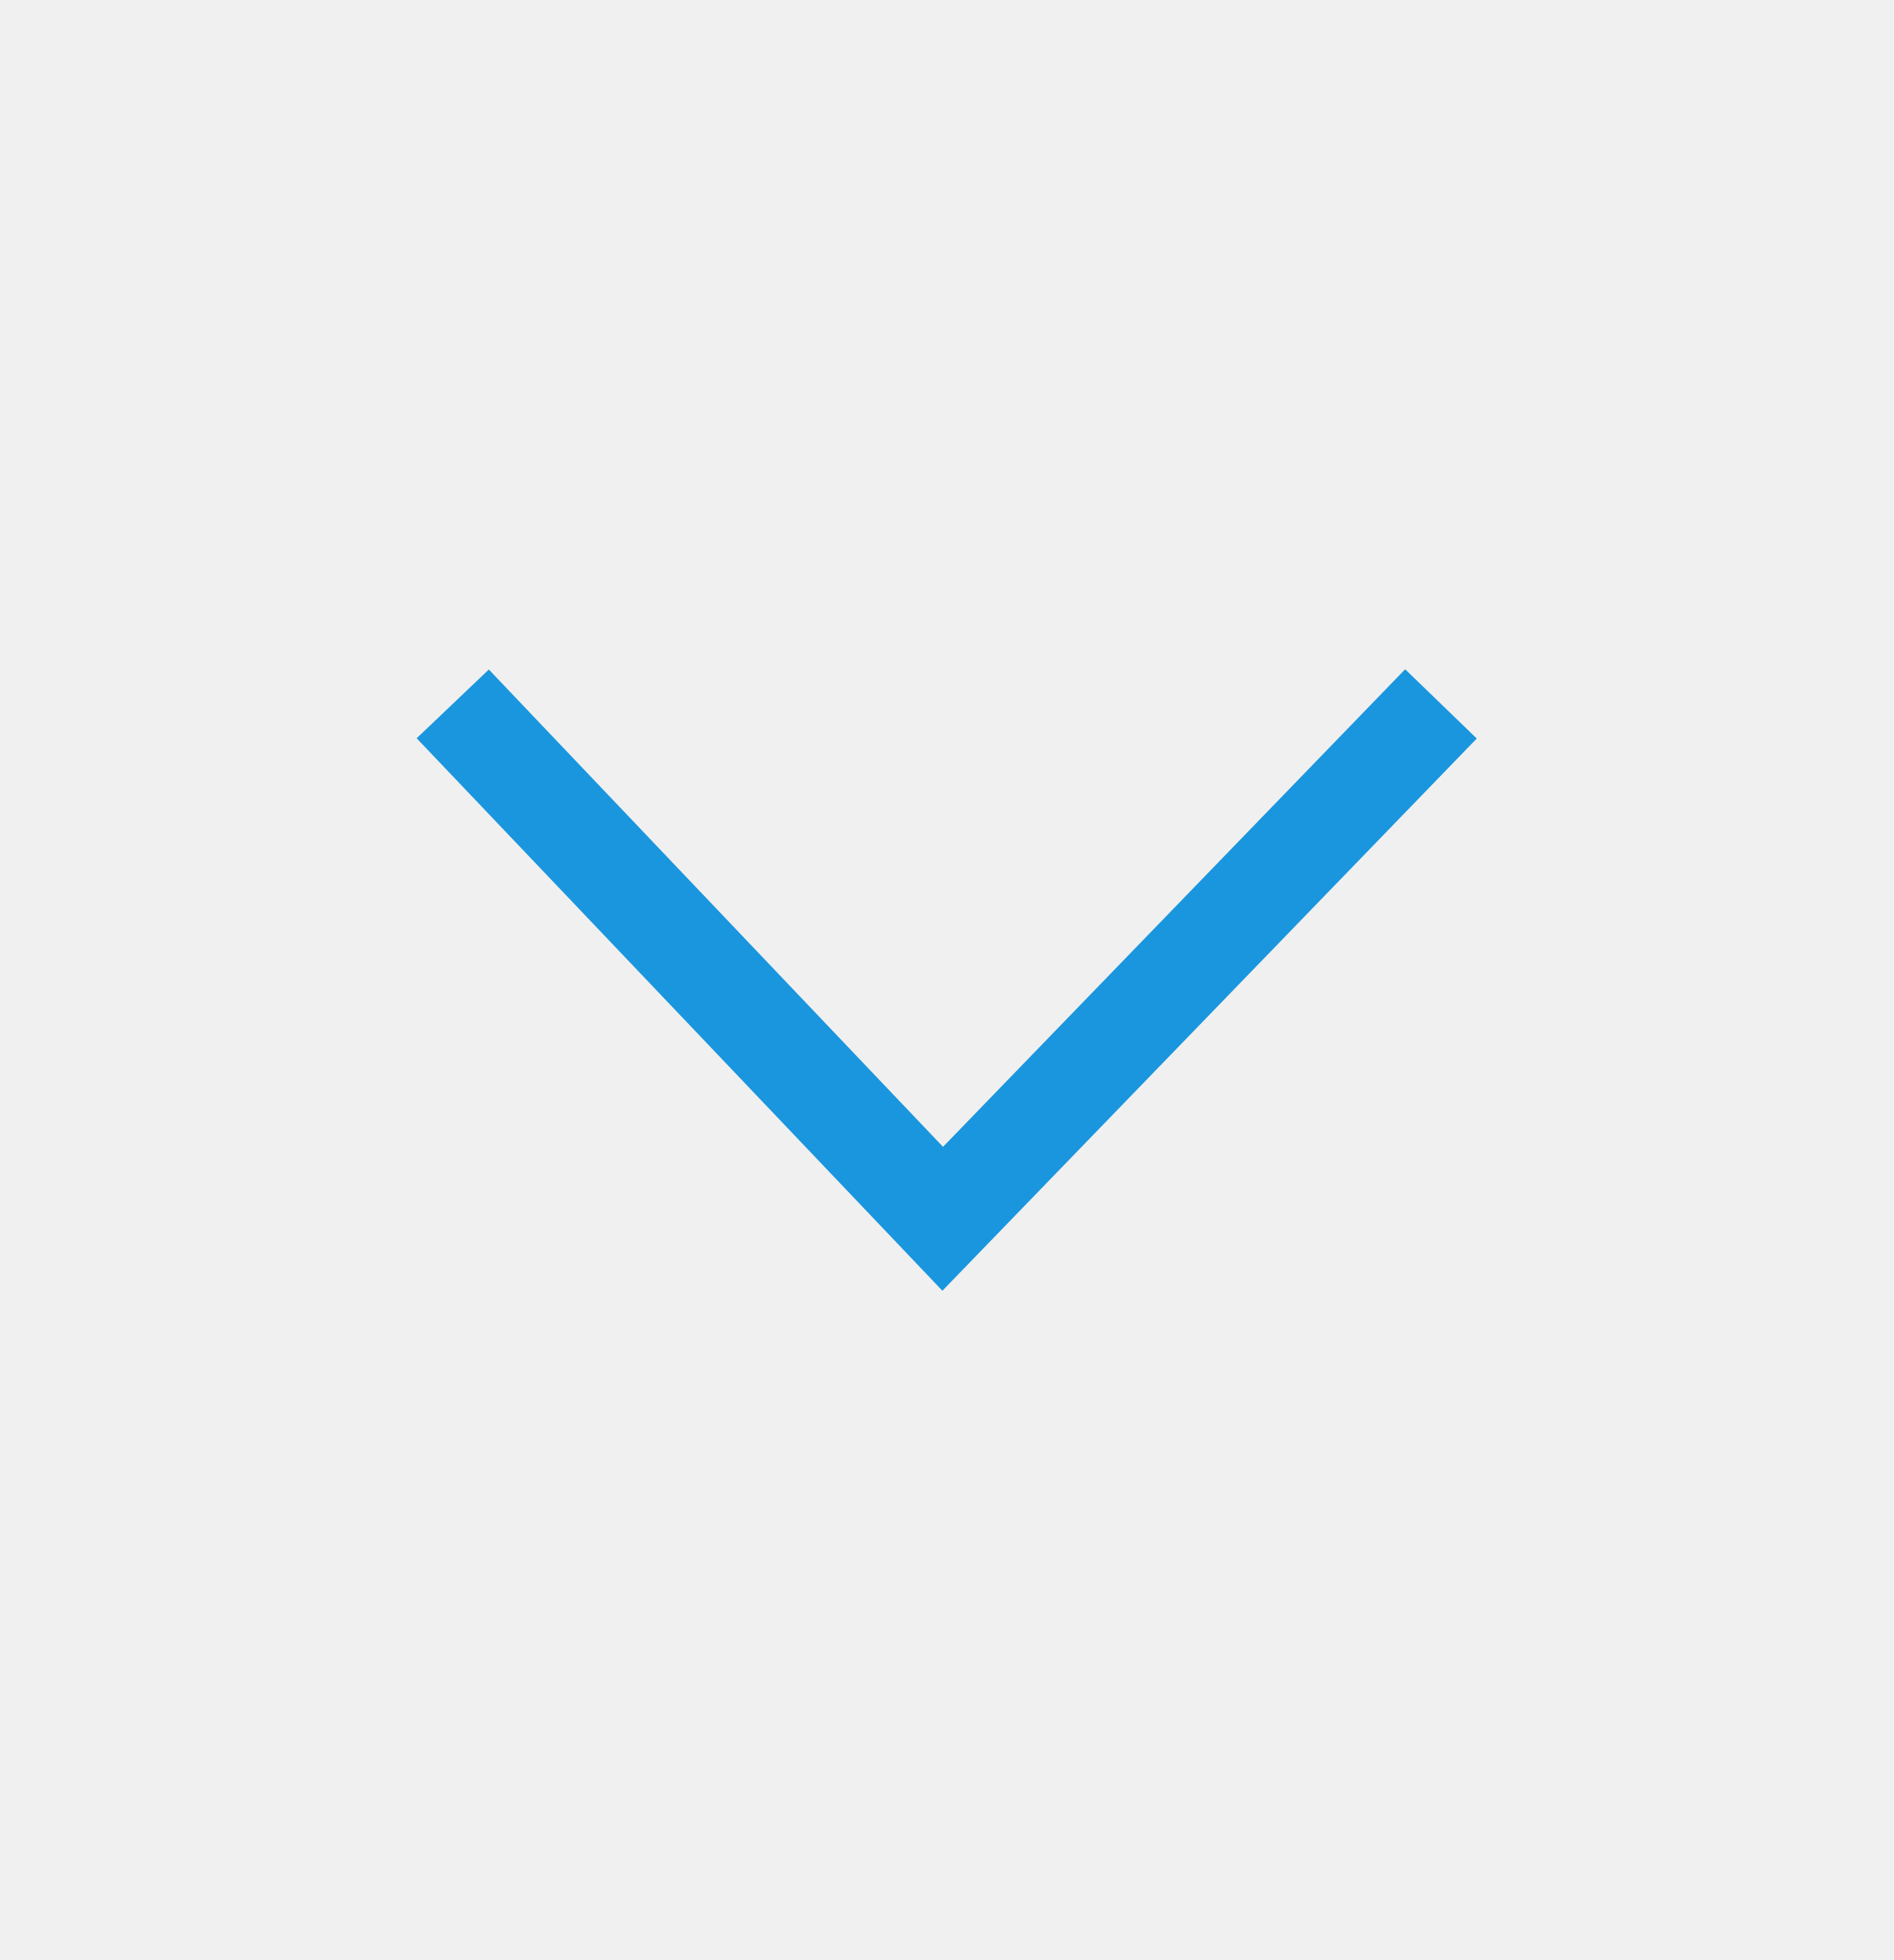
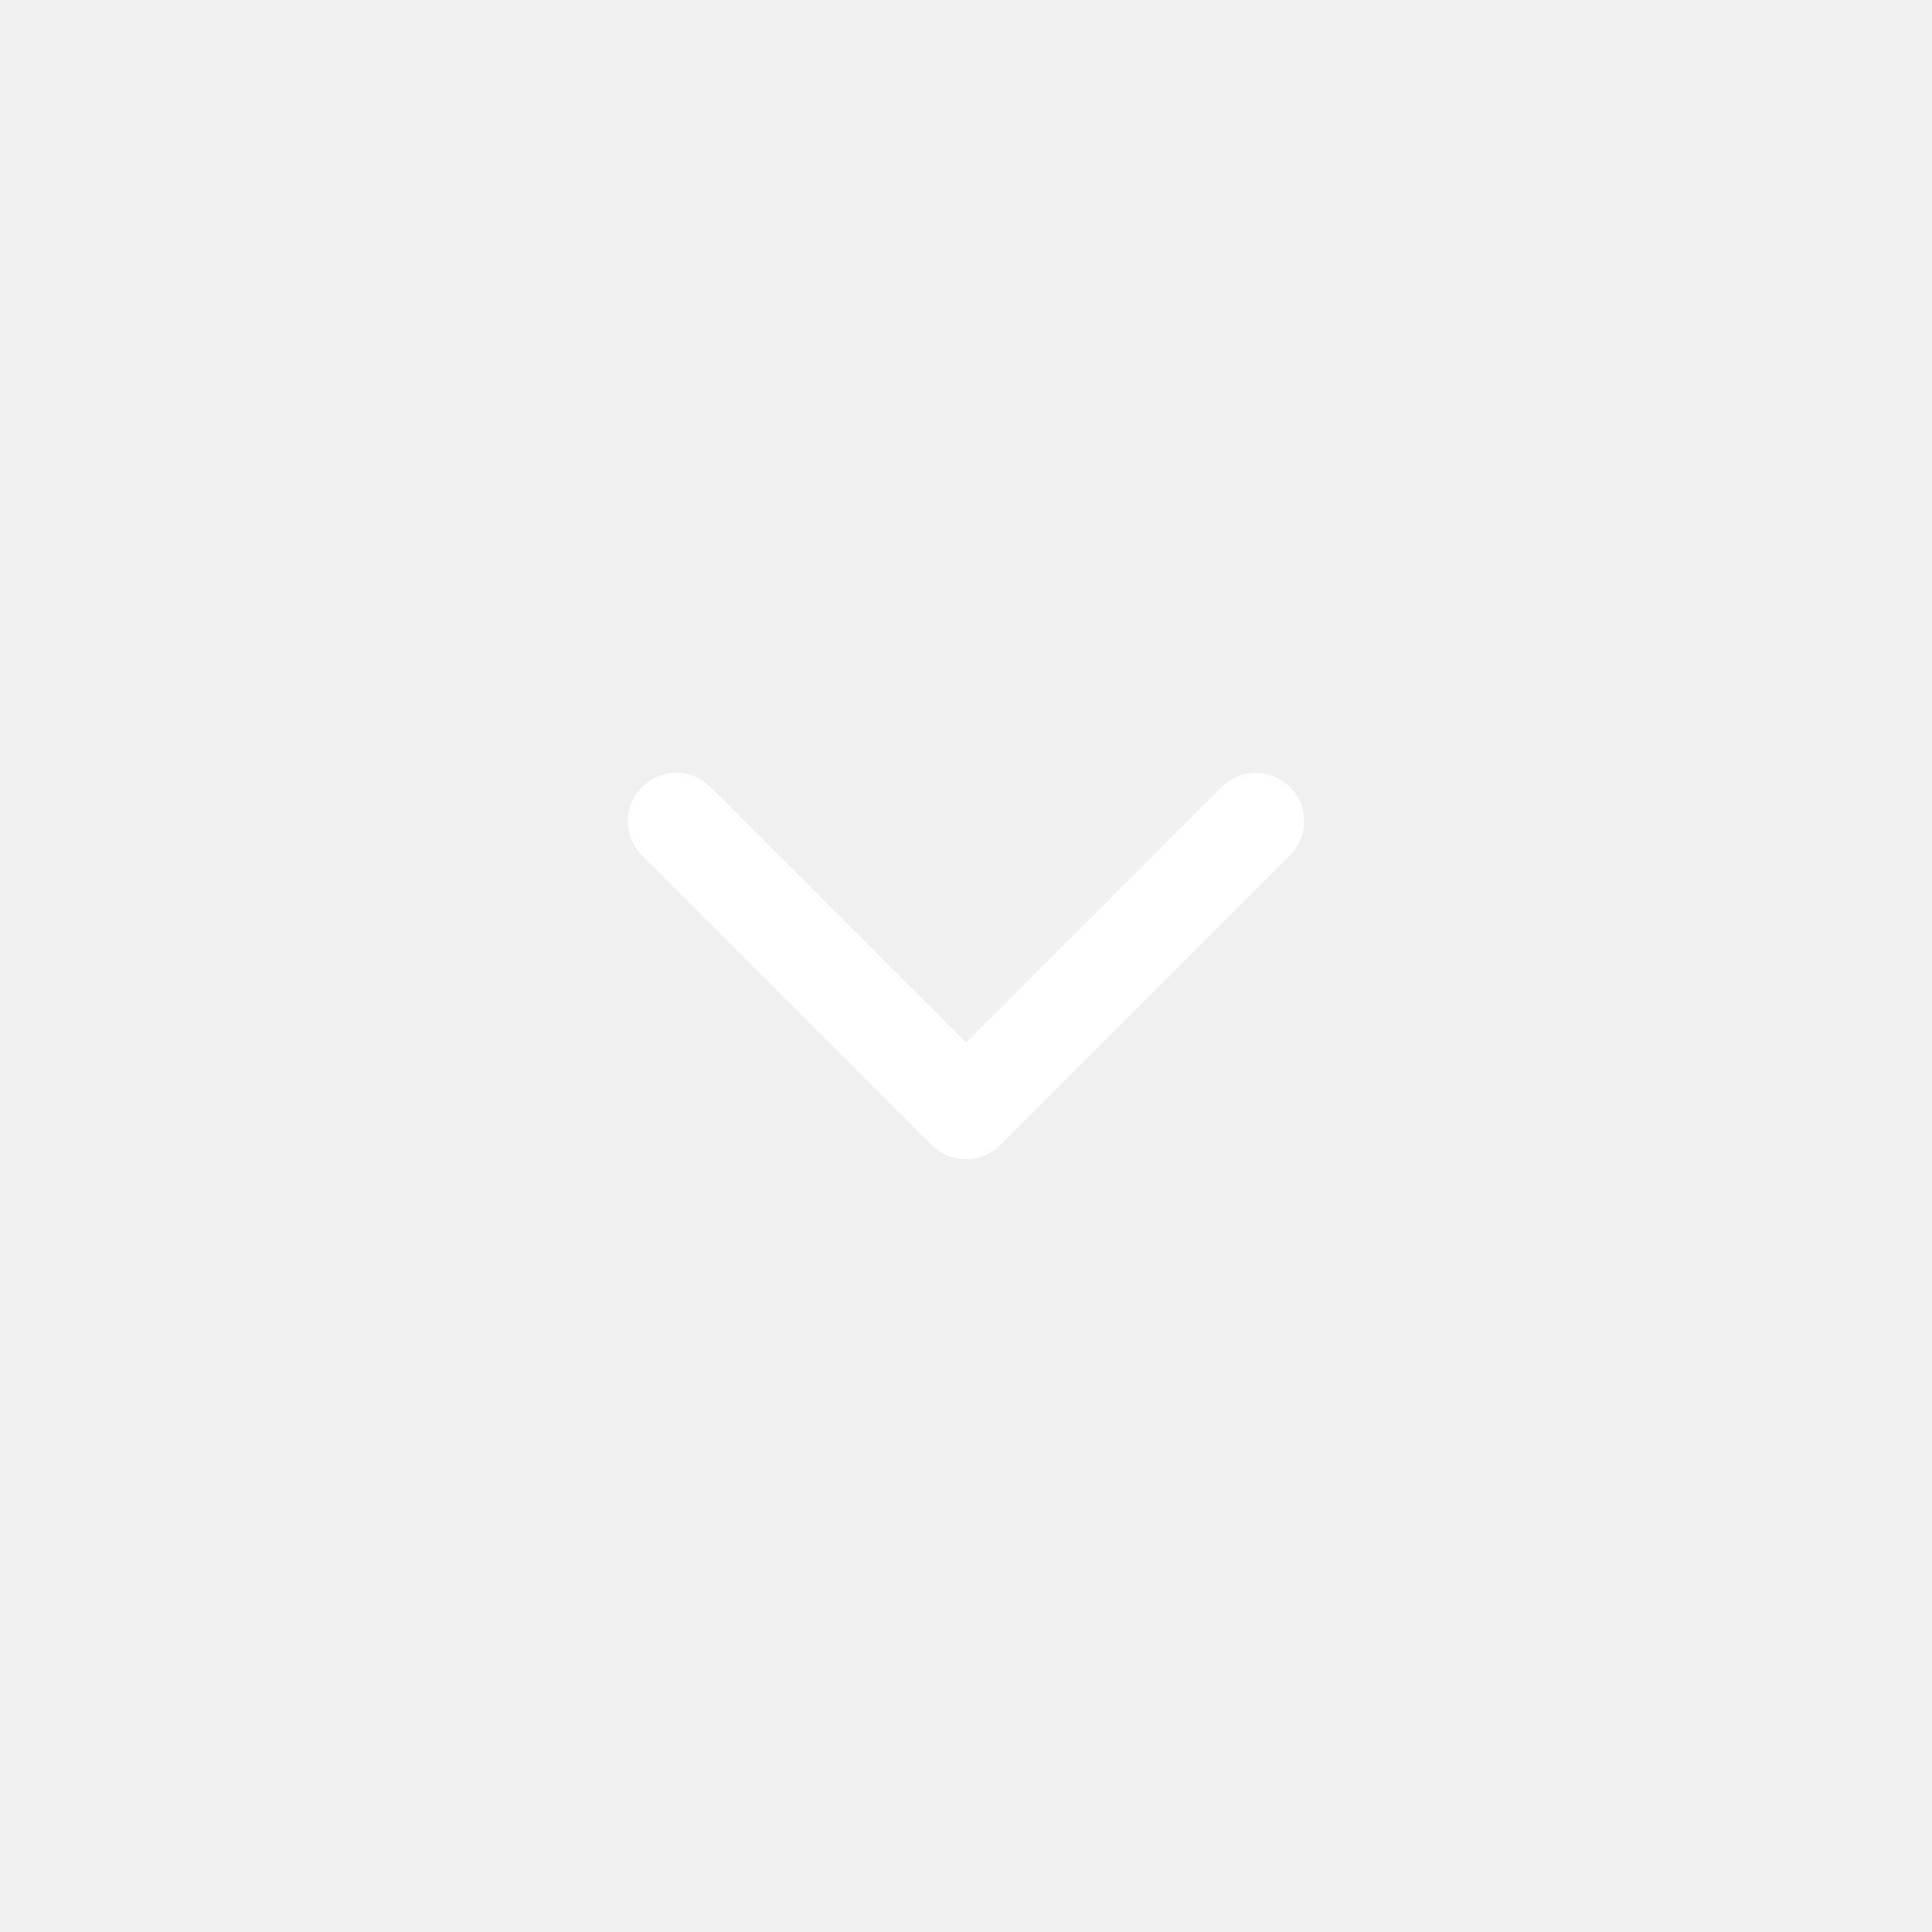
- <svg xmlns="http://www.w3.org/2000/svg" version="1.1" id="Layer_1" x="0px" y="0px" width="57px" height="59px" viewBox="0 0 57 59" enable-background="new 0 0 57 59" xml:space="preserve">
-   <polygon fill="#1a96de" points="28.37,38.854 12.543,22.223 14.716,20.154 28.389,34.522 42.301,20.146 44.457,22.231 " />
+ <svg xmlns="http://www.w3.org/2000/svg" width="40px" height="40px" viewBox="0 0 40 40" version="1.1">
+   <defs />
+   <g id="caret" stroke="none" stroke-width="1" fill="none" fill-rule="evenodd">
+     <path d="M25.293,16.293 C25.683,15.902 26.317,15.902 26.707,16.293 C27.098,16.683 27.098,17.317 26.707,17.707 L20.707,23.707 C20.317,24.098 19.683,24.098 19.293,23.707 L13.293,17.707 C12.902,17.317 12.902,16.683 13.293,16.293 C13.683,15.902 14.317,15.902 14.707,16.293 L20,21.586 L25.293,16.293 Z" id="Path-3" fill="#FFFFFF" fill-rule="nonzero" />
+   </g>
</svg>
